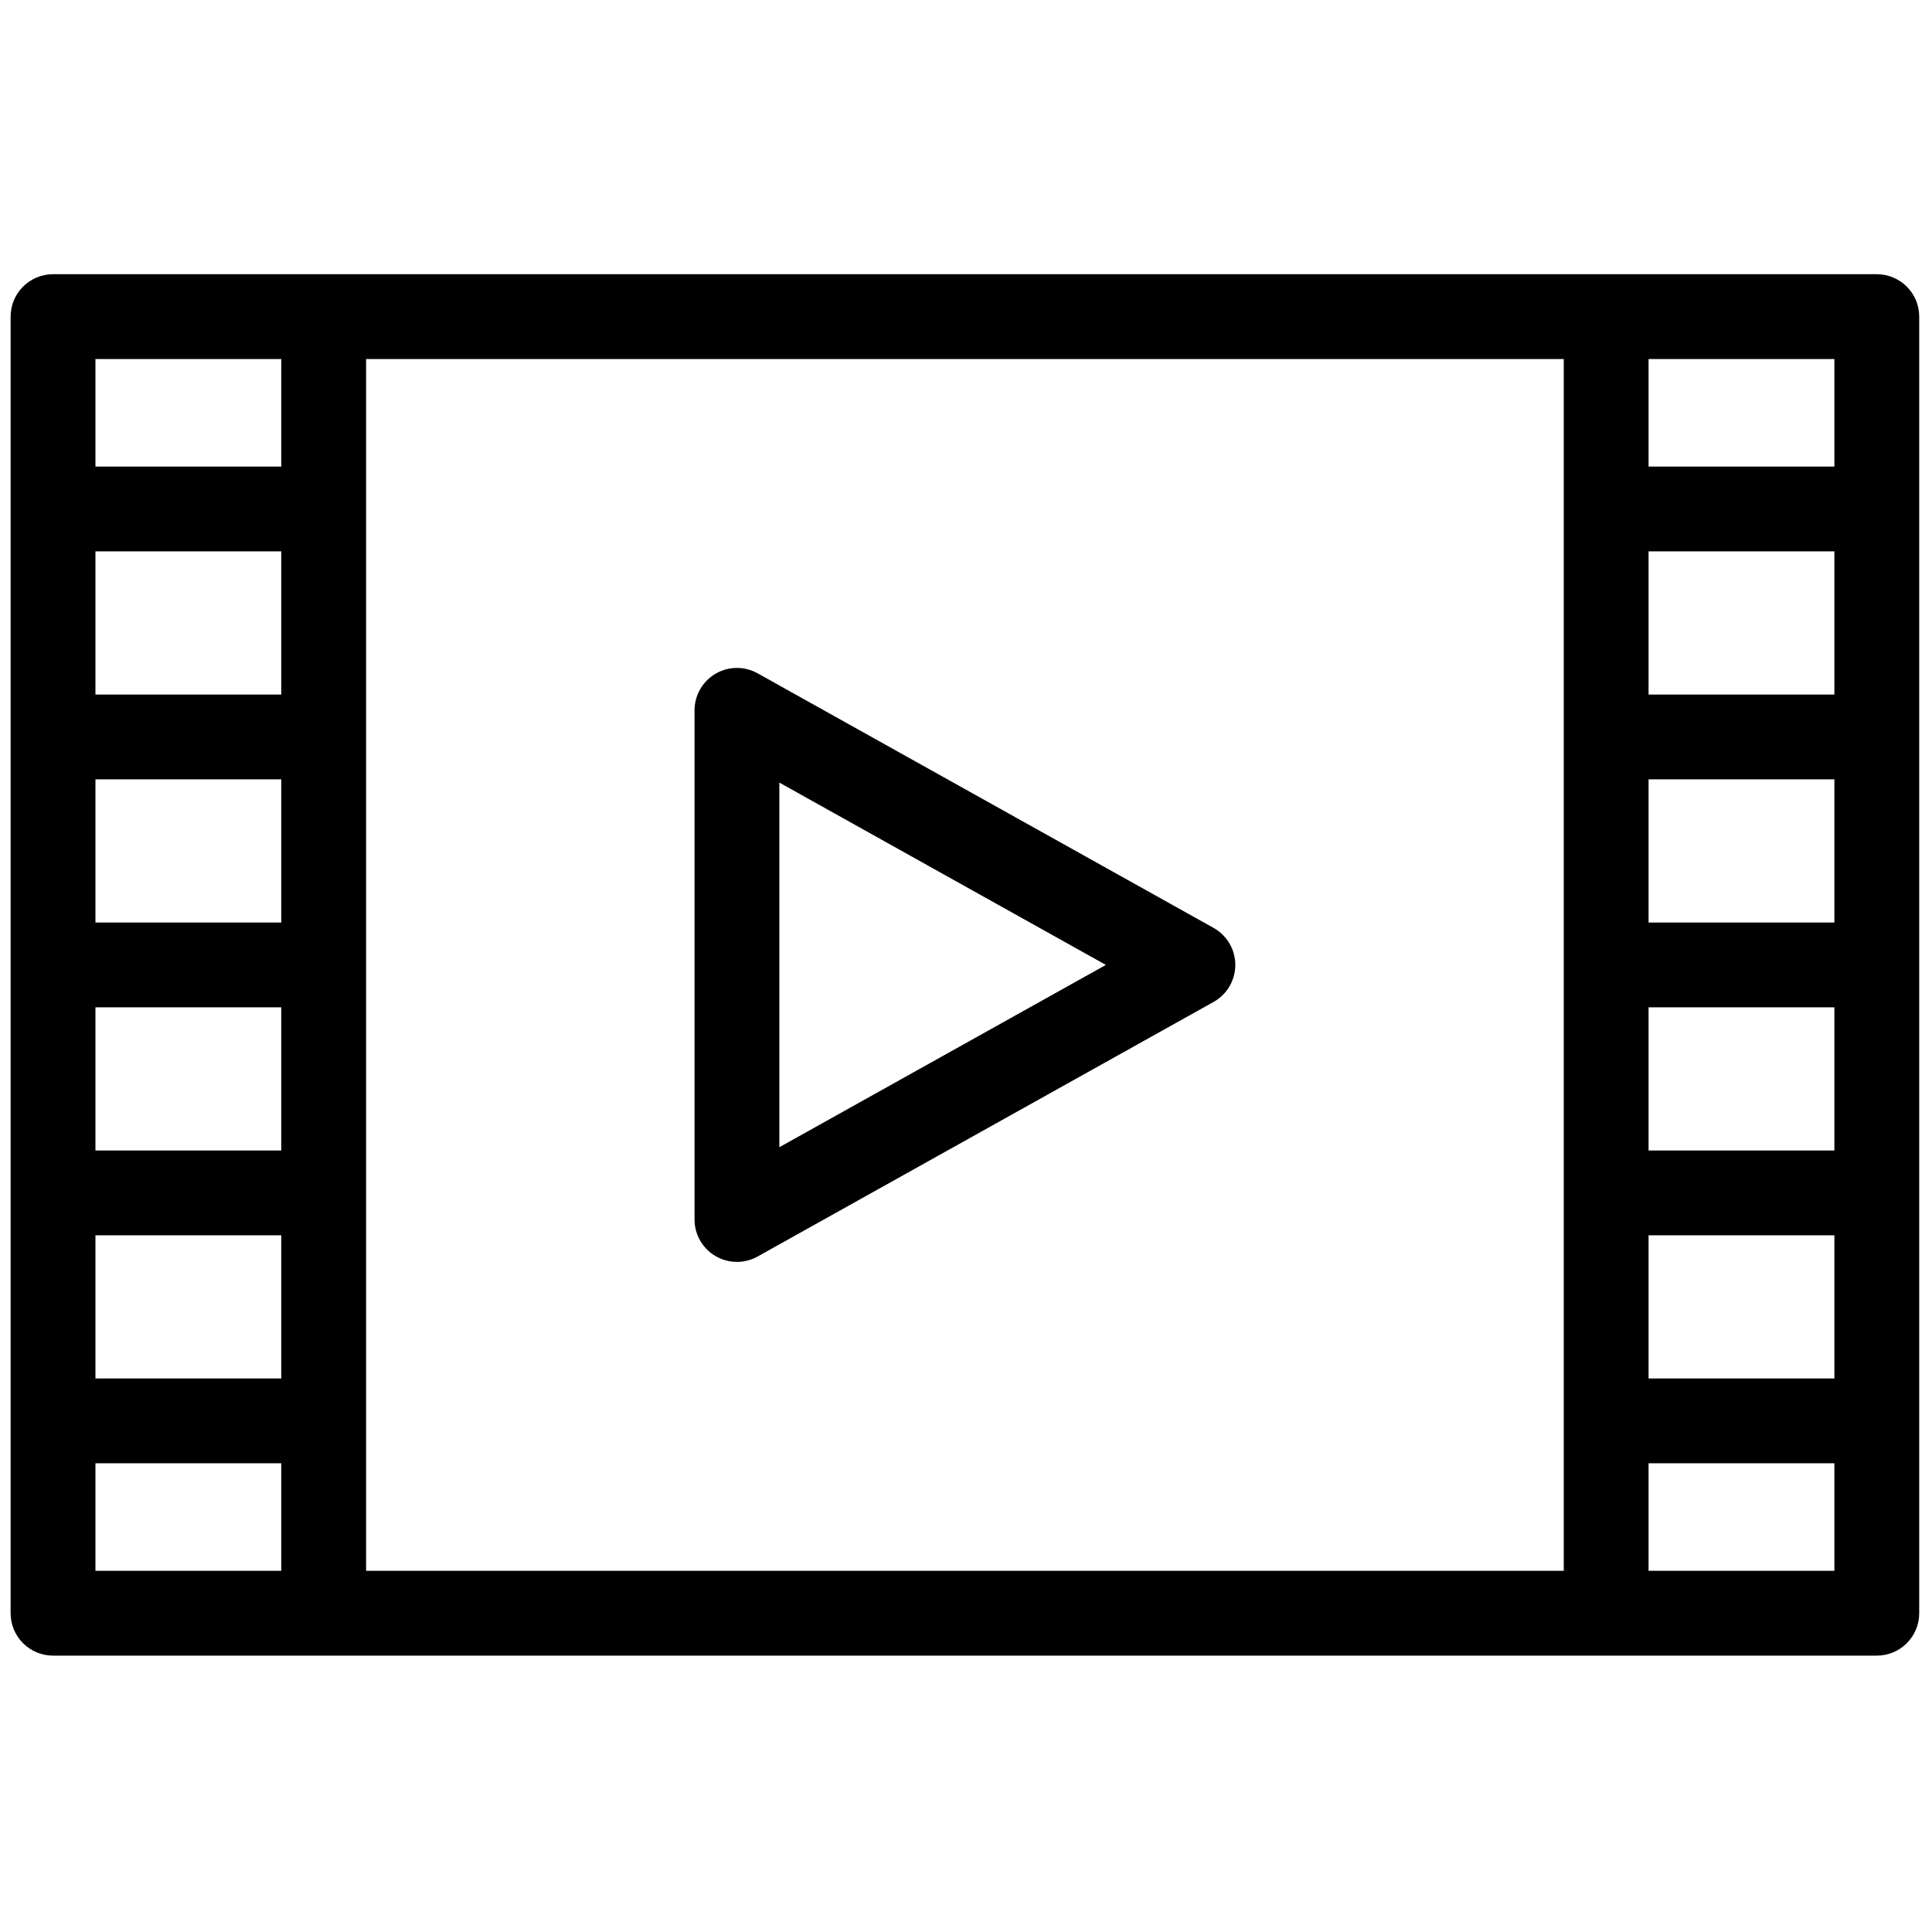
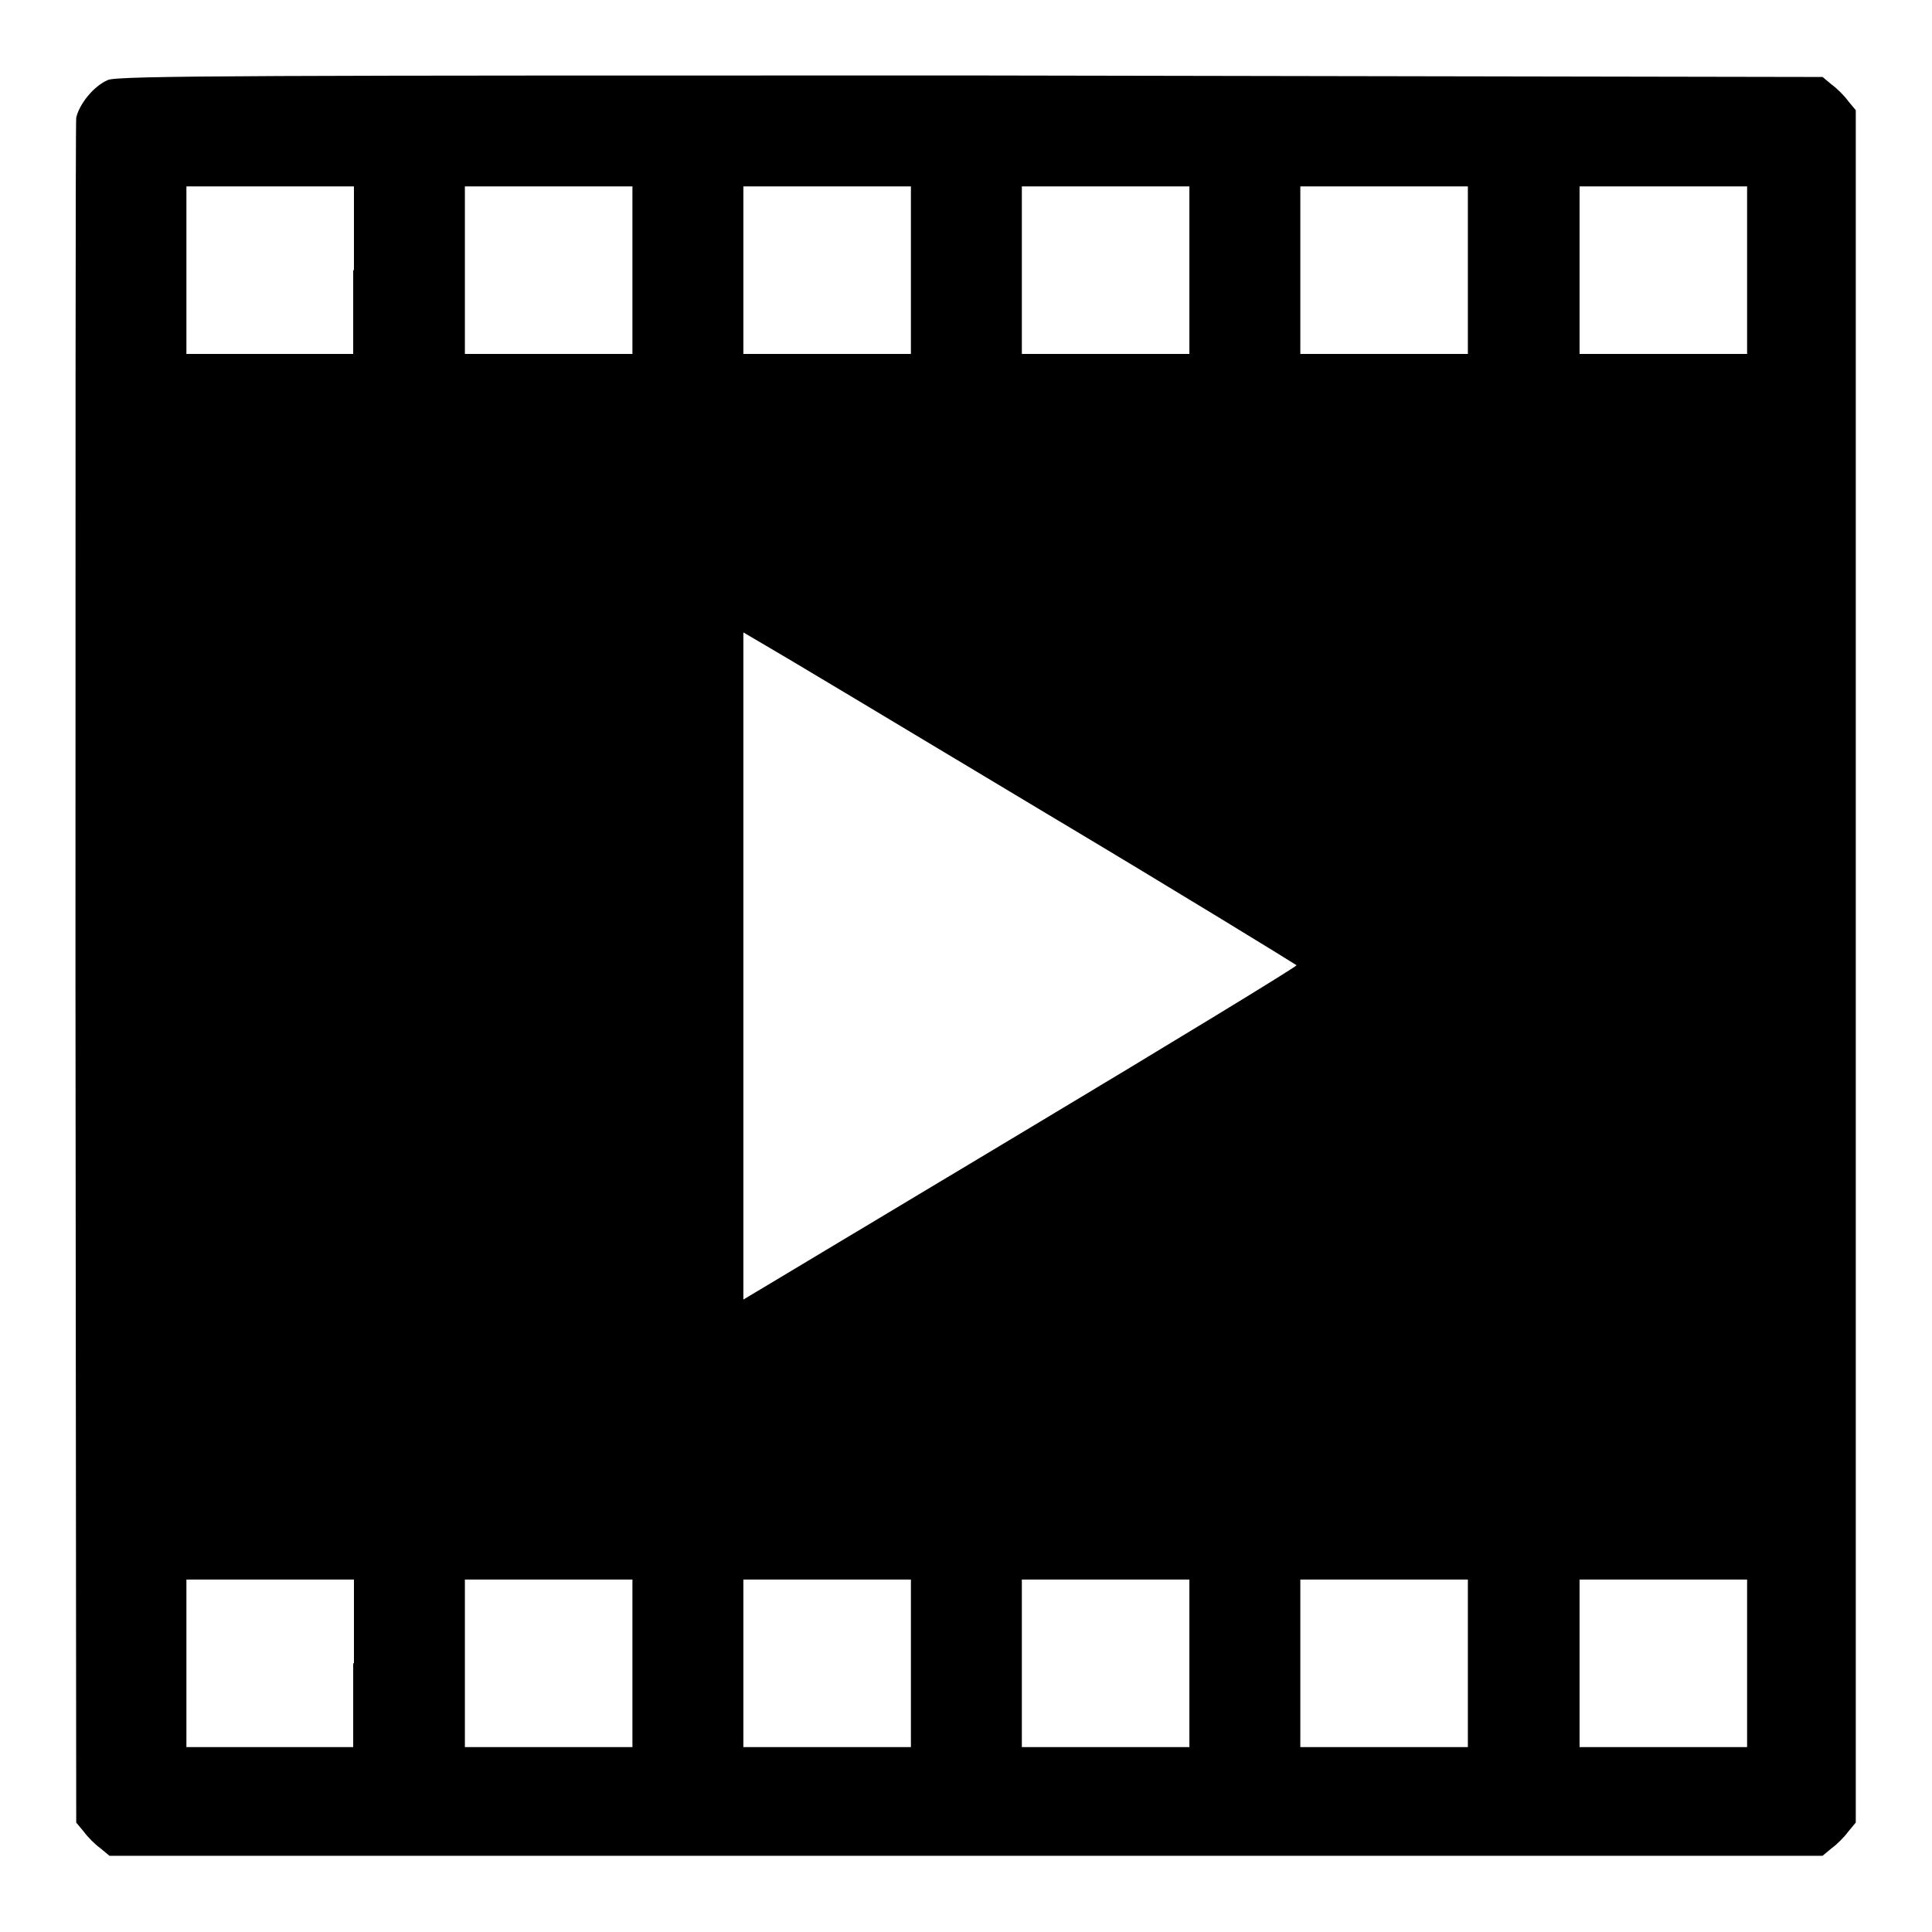
- <svg xmlns="http://www.w3.org/2000/svg" version="1.1" width="256" height="256" viewBox="0 0 256 256" xml:space="preserve">
-   <g style="stroke: none; stroke-width: 0; stroke-dasharray: none; stroke-linecap: butt; stroke-linejoin: miter; stroke-miterlimit: 10; fill: none; fill-rule: nonzero; opacity: 1;" transform="translate(1.406593 1.406593) scale(2.81 2.81)">
-     <path d="M 88 12.43 H 2 c -1.104 0 -2 0.896 -2 2 V 75.57 c 0 1.104 0.896 2 2 2 h 86 c 1.104 0 2 -0.896 2 -2 V 14.43 C 90 13.325 89.104 12.43 88 12.43 z M 12.763 43 H 4 v -6.75 h 8.763 V 43 z M 12.763 47 v 6.75 H 4 V 47 H 12.763 z M 12.763 32.25 H 4 V 25.5 h 8.763 V 32.25 z M 4 57.75 h 8.763 v 6.75 H 4 V 57.75 z M 16.763 16.43 h 56.475 V 73.57 H 16.763 V 16.43 z M 77.237 47 H 86 v 6.75 h -8.763 V 47 z M 77.237 43 v -6.75 H 86 V 43 H 77.237 z M 77.237 32.25 V 25.5 H 86 v 6.75 H 77.237 z M 77.237 57.75 H 86 v 6.75 h -8.763 V 57.75 z M 86 21.5 h -8.763 v -5.07 H 86 V 21.5 z M 12.763 16.43 v 5.07 H 4 v -5.07 H 12.763 z M 4 68.5 h 8.763 v 5.07 H 4 V 68.5 z M 77.237 73.57 V 68.5 H 86 v 5.07 H 77.237 z" style="stroke: none; stroke-width: 1; stroke-dasharray: none; stroke-linecap: butt; stroke-linejoin: miter; stroke-miterlimit: 10; fill: rgb(0,0,0); fill-rule: nonzero; opacity: 1;" transform=" matrix(1 0 0 1 0 0) " stroke-linecap="round" />
-     <path d="M 34.25 59.004 c -0.35 0 -0.7 -0.092 -1.012 -0.275 c -0.612 -0.359 -0.988 -1.016 -0.988 -1.725 V 32.996 c 0 -0.709 0.376 -1.366 0.988 -1.725 c 0.611 -0.36 1.367 -0.368 1.987 -0.021 l 21.5 12.004 c 0.633 0.353 1.025 1.021 1.025 1.746 s -0.393 1.393 -1.025 1.746 l -21.5 12.004 C 34.922 58.919 34.586 59.004 34.25 59.004 z M 36.25 36.403 v 17.193 L 51.647 45 L 36.25 36.403 z" style="stroke: none; stroke-width: 1; stroke-dasharray: none; stroke-linecap: butt; stroke-linejoin: miter; stroke-miterlimit: 10; fill: rgb(0,0,0); fill-rule: nonzero; opacity: 1;" transform=" matrix(1 0 0 1 0 0) " stroke-linecap="round" />
+ <svg xmlns="http://www.w3.org/2000/svg" version="1.1" x="0px" y="0px" viewBox="0 0 256 256" enable-background="new 0 0 256 256" xml:space="preserve">
+   <g>
+     <g>
+       <g>
+         <path fill="#000000" d="M14.3,10.6c-1.9,0.8-3.8,3.2-4.2,5C10,16.4,10,67.6,10,129.3l0.1,112.2l1,1.2c0.5,0.7,1.5,1.7,2.2,2.2l1.2,1h113.5h113.5l1.2-1c0.7-0.5,1.7-1.5,2.2-2.2l1-1.2V128.1V14.6l-1-1.2c-0.5-0.7-1.5-1.7-2.2-2.2l-1.2-1L128.6,10C35.4,10,15.5,10,14.3,10.6z M46.8,35.8v11.1H35.8H24.7V35.8V24.7h11.1h11.1V35.8z M83.8,35.8v11.1H72.7H61.6V35.8V24.7h11.1h11.1V35.8z M120.7,35.8v11.1h-11.1H98.5V35.8V24.7h11.1h11.1V35.8z M157.6,35.8v11.1h-11.1h-11.1V35.8V24.7h11.1h11.1V35.8z M194.5,35.8v11.1h-11.1h-11.1V35.8V24.7h11.1h11.1V35.8z M231.5,35.8v11.1h-11.1h-11.1V35.8V24.7h11.1h11.1V35.8z M138,107.4c18.6,11.1,33.7,20.4,33.8,20.5c0,0.2-16.4,10.2-36.6,22.3l-36.7,22v-44.3V83.8l2.9,1.7C103,86.4,119.5,96.3,138,107.4z M46.8,220.4v11.1H35.8H24.7v-11.1v-11.1h11.1h11.1V220.4z M83.8,220.4v11.1H72.7H61.6v-11.1v-11.1h11.1h11.1V220.4z M120.7,220.4v11.1h-11.1H98.5v-11.1v-11.1h11.1h11.1V220.4z M157.6,220.4v11.1h-11.1h-11.1v-11.1v-11.1h11.1h11.1V220.4z M194.5,220.4v11.1h-11.1h-11.1v-11.1v-11.1h11.1h11.1V220.4z M231.5,220.4v11.1h-11.1h-11.1v-11.1v-11.1h11.1h11.1V220.4z" />
+       </g>
+     </g>
  </g>
</svg>
